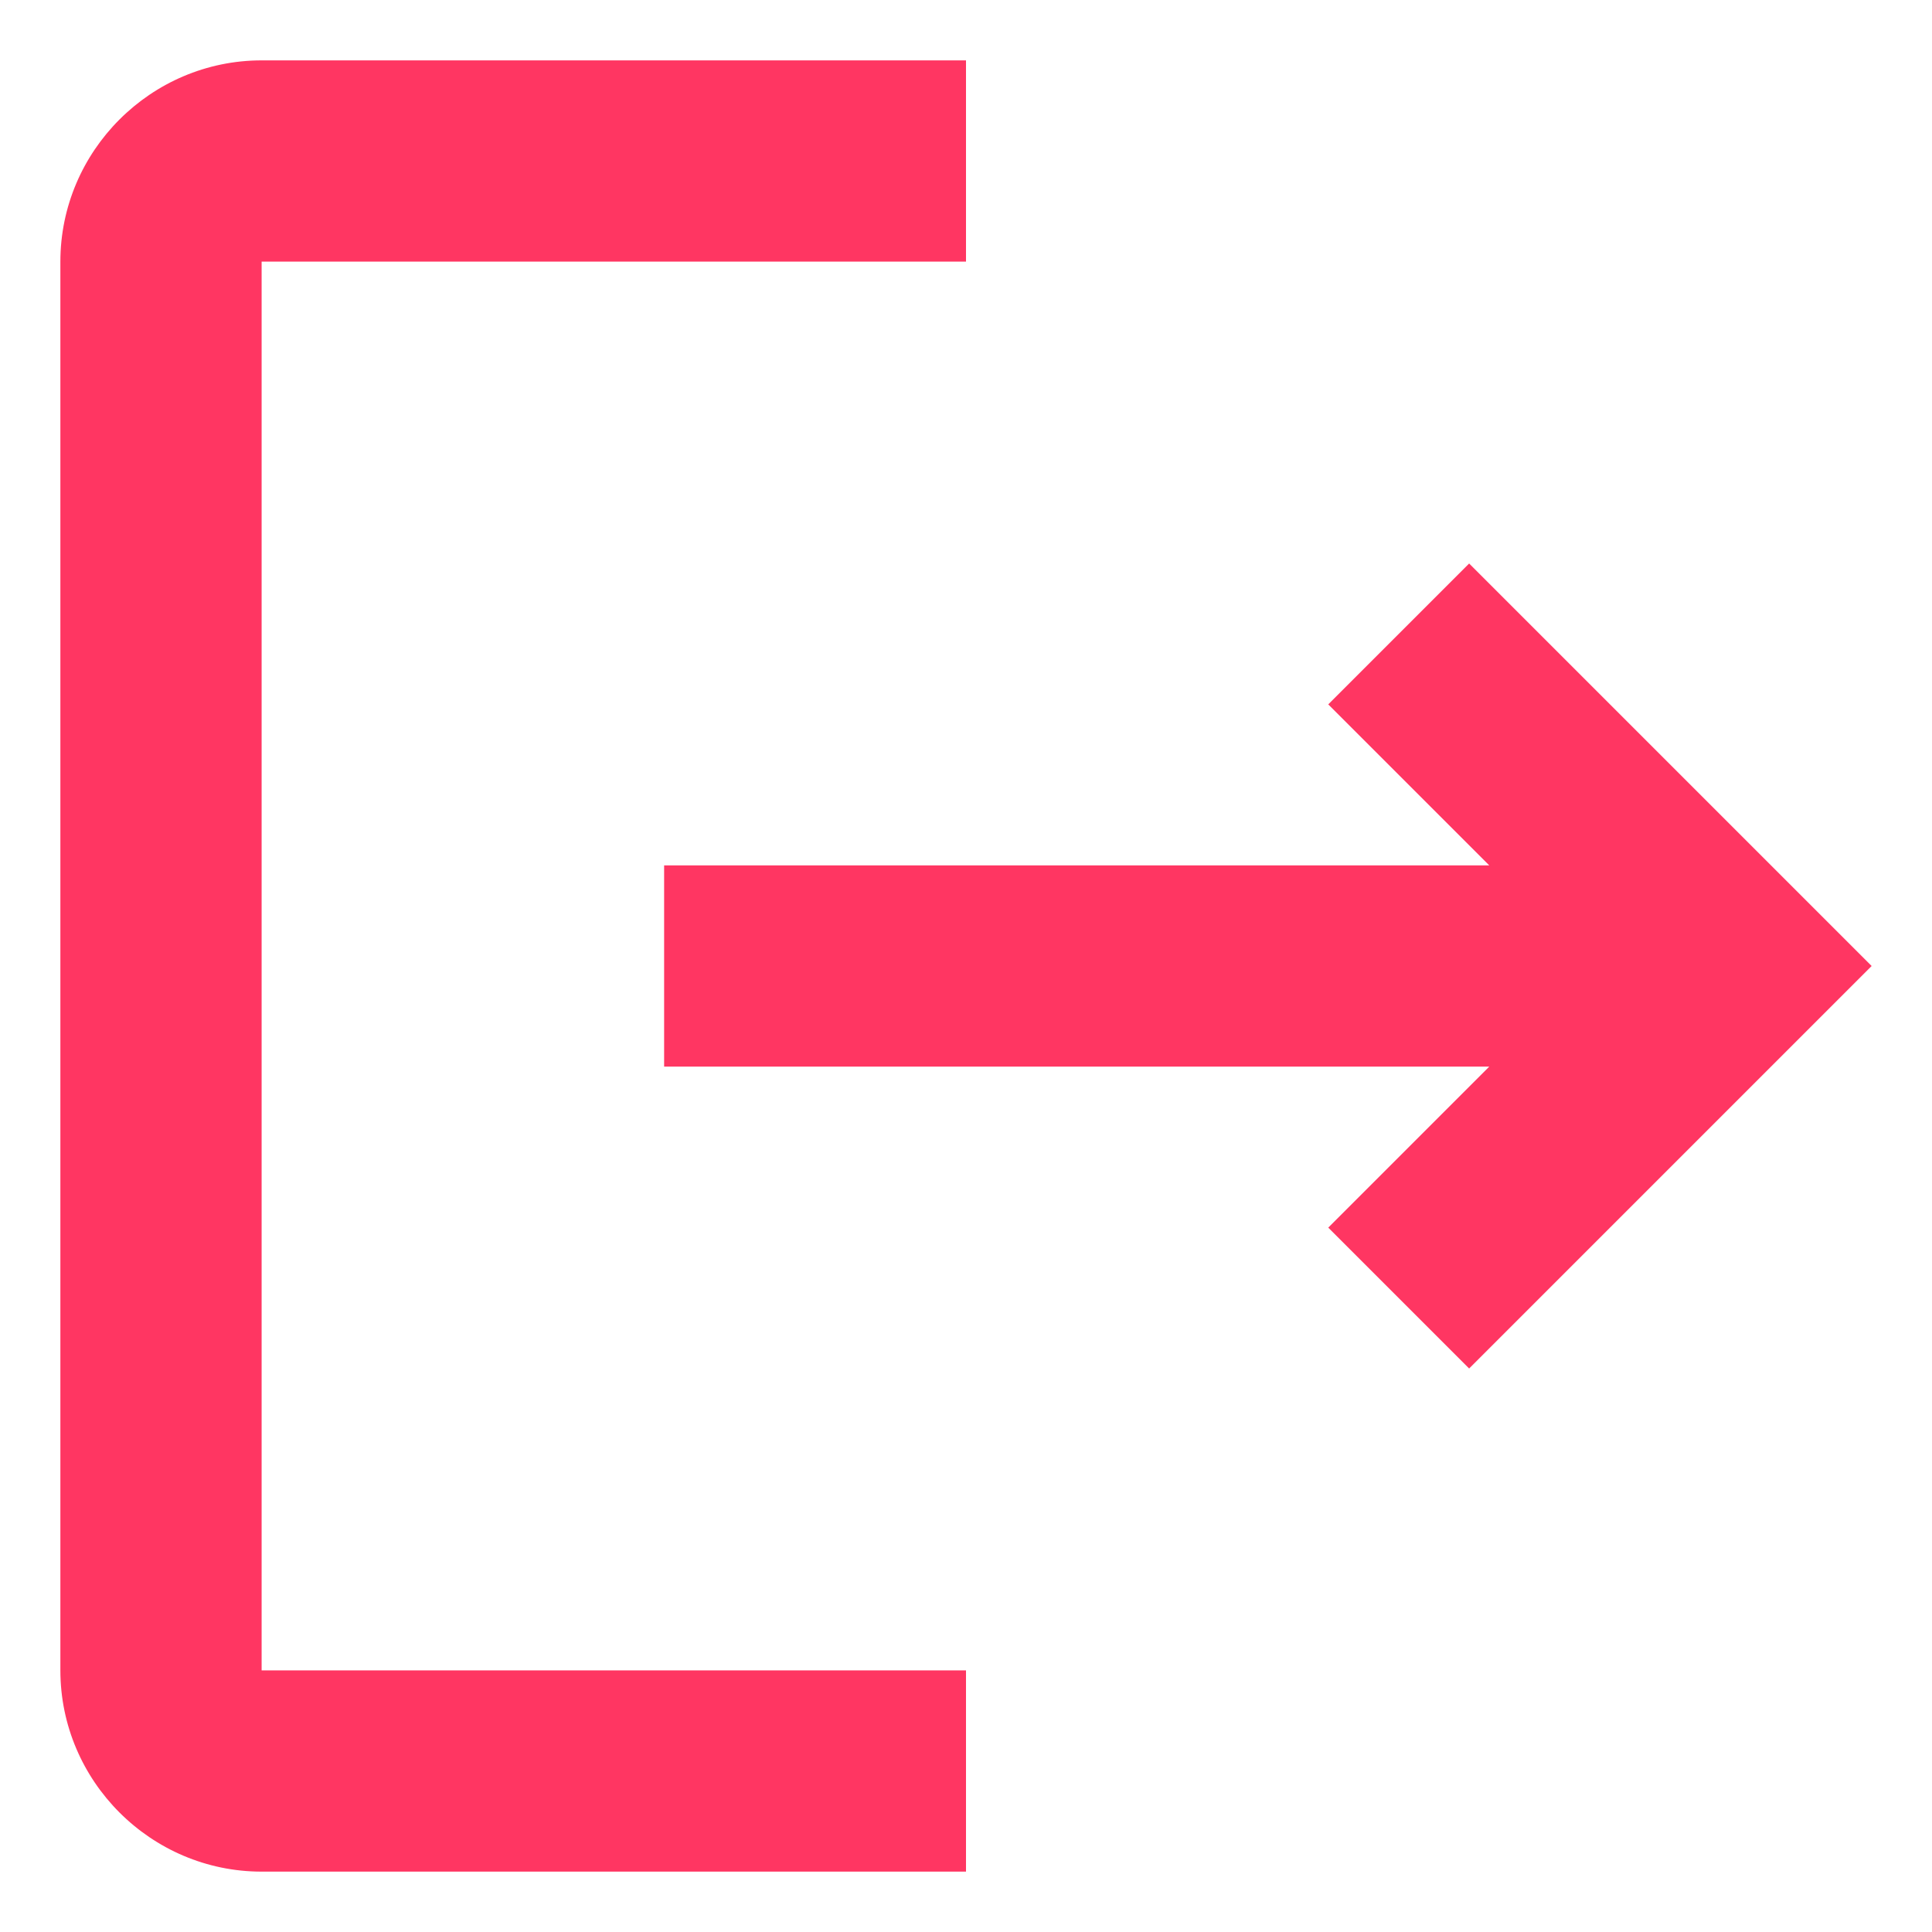
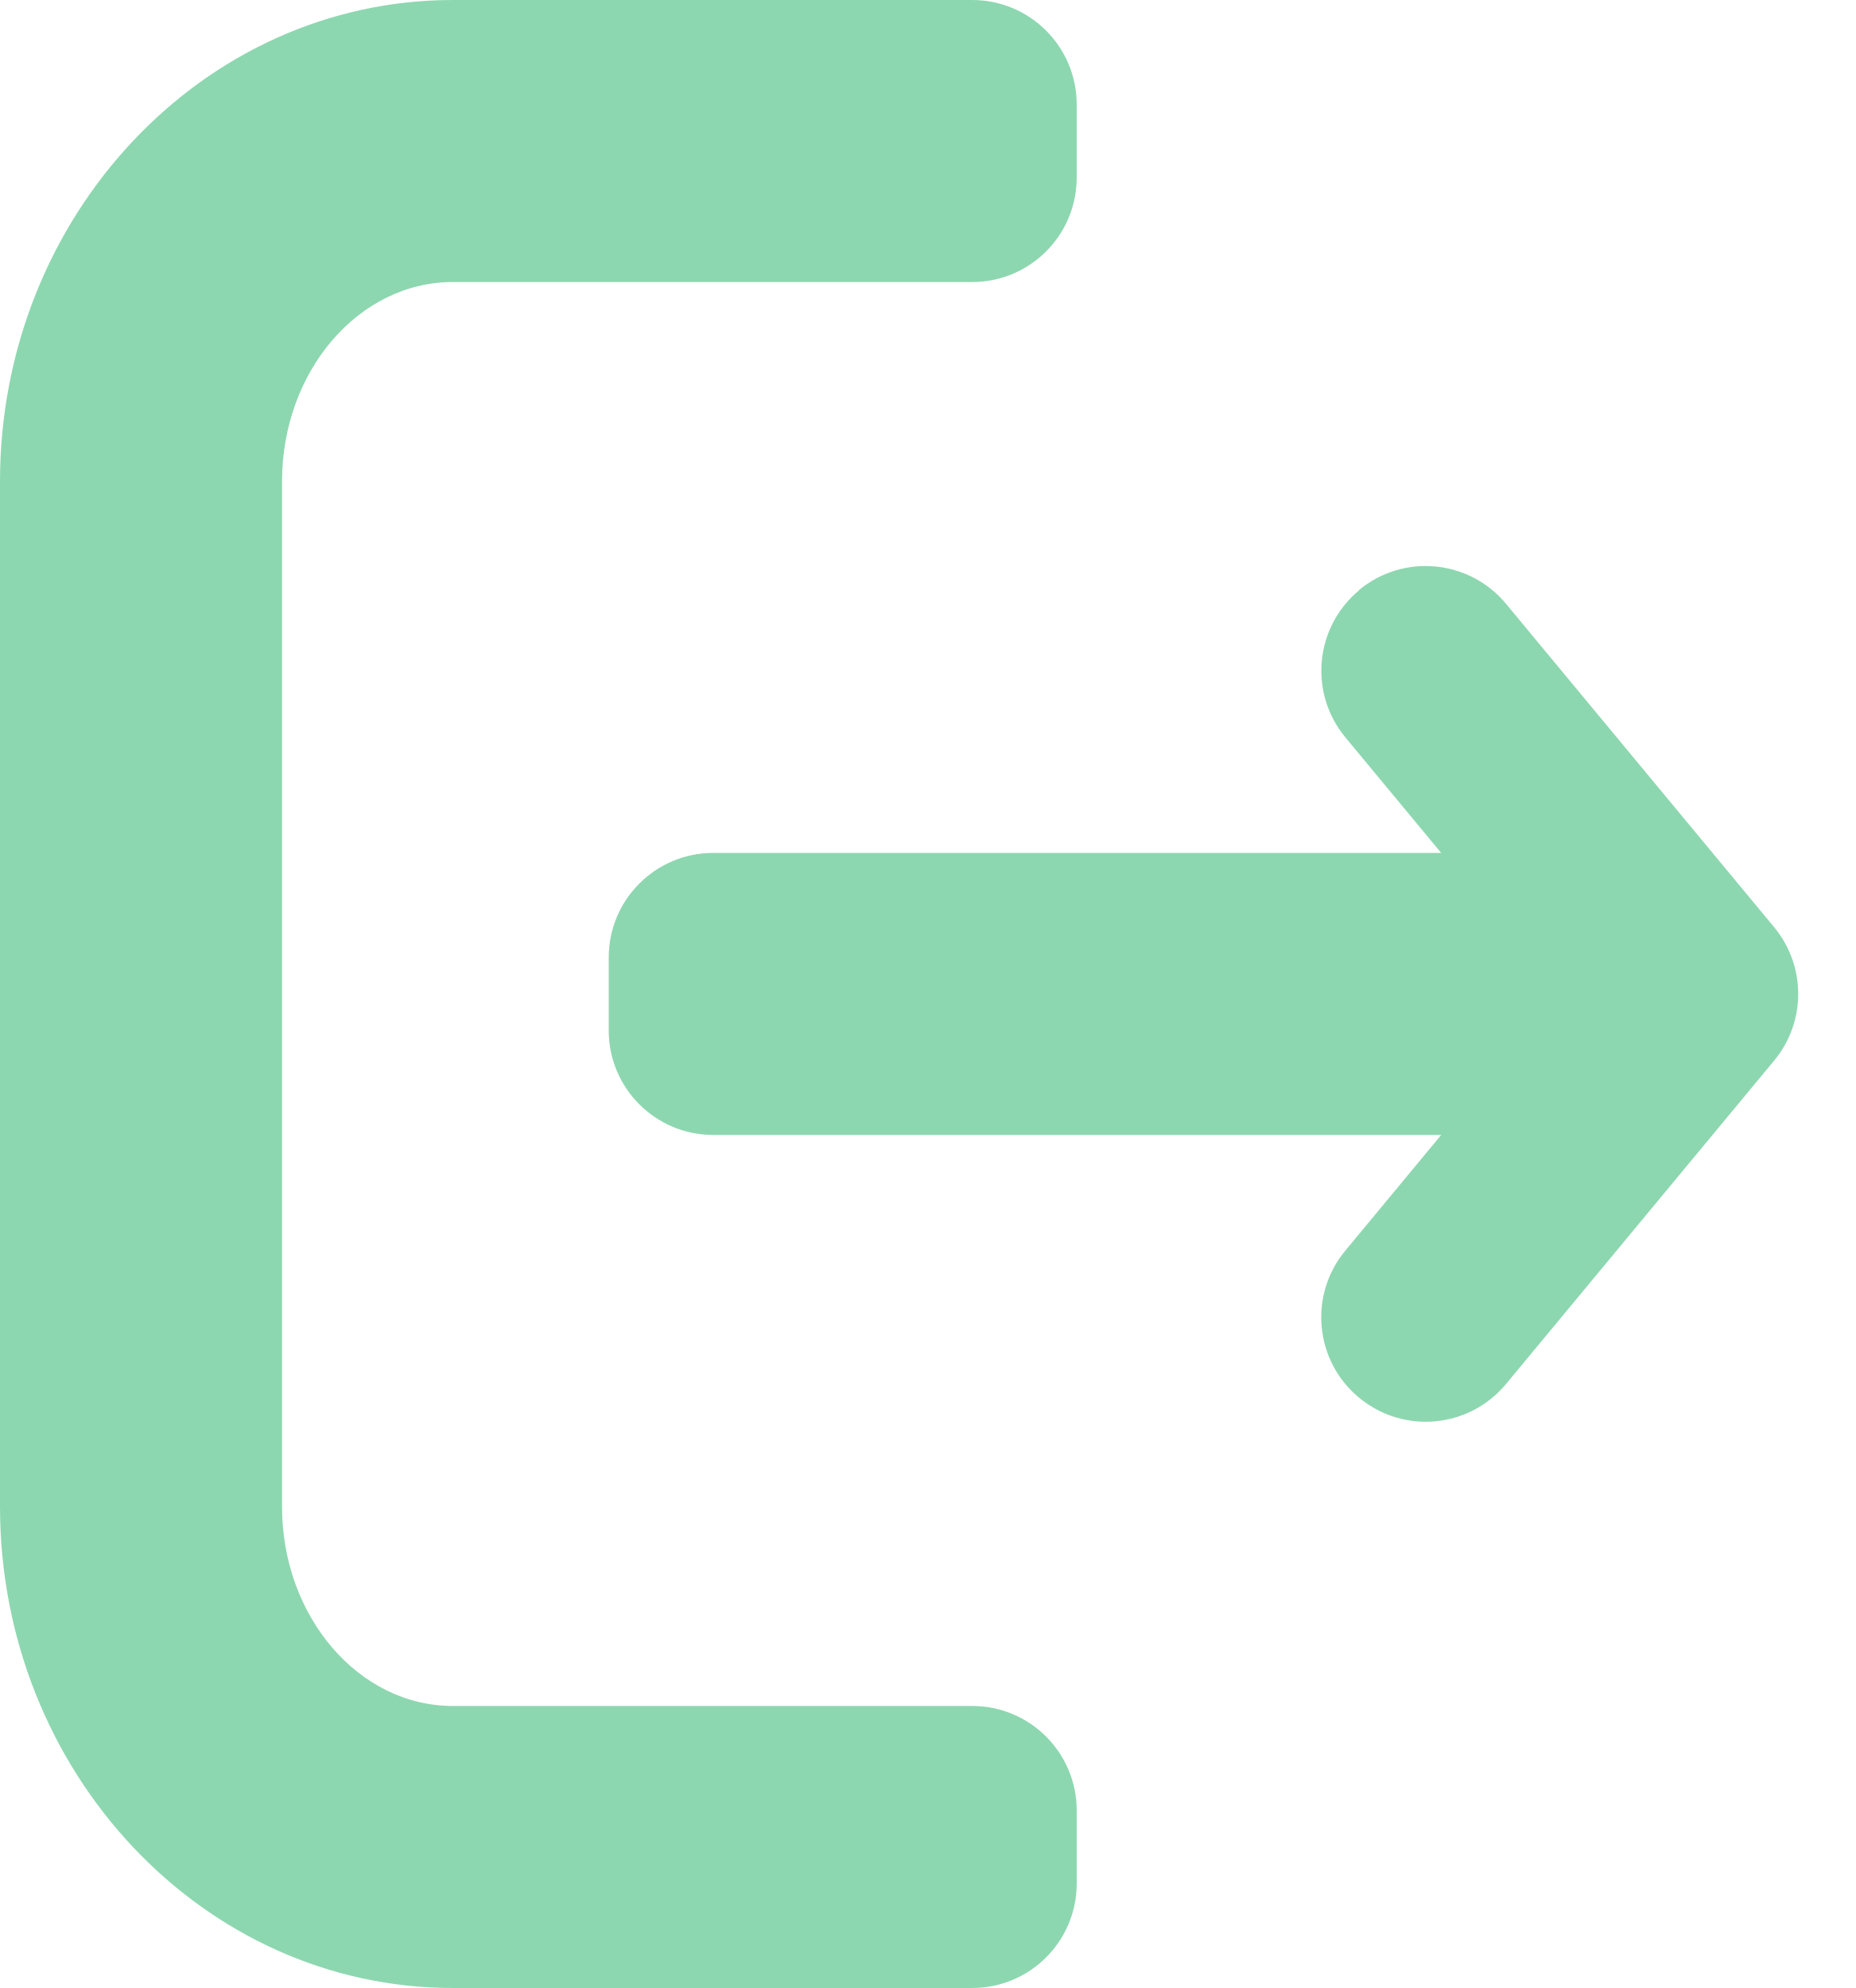
- <svg xmlns="http://www.w3.org/2000/svg" width="24" height="24" viewBox="0 0 24 24" fill="none">
-   <path d="M18.25 7L16.5 8.75L18.5 10.75H8.25V13.25H18.5L16.5 15.25L18.25 17L23.25 12L18.25 7ZM3.25 3.25H12V0.75H3.25C1.875 0.75 0.75 1.875 0.75 3.25V20.75C0.75 22.125 1.875 23.25 3.25 23.25H12V20.75H3.25V3.25Z" fill="#FF3662" />
+ <svg xmlns="http://www.w3.org/2000/svg" width="28" height="30" viewBox="0 0 28 30" fill="none">
+   <path d="M4.256 22.735V7.265C4.256 5.605 5.411 4.256 6.833 4.256H14.671C15.542 4.256 16.248 3.55 16.248 2.68V1.576C16.248 0.706 15.542 0 14.671 0H6.833C3.066 0 0 3.26 0 7.265V22.735C0 26.742 3.066 30 6.833 30H14.671C15.542 30 16.248 29.294 16.248 28.424V27.32C16.248 26.45 15.542 25.744 14.671 25.744H6.833C5.411 25.744 4.256 24.393 4.256 22.735Z" fill="#8DD7B0" />
+   <path d="M20.51 8.907C19.84 9.464 19.747 10.457 20.302 11.127L21.748 12.871H10.762C9.892 12.871 9.186 13.578 9.186 14.448V15.551C9.186 16.421 9.892 17.127 10.762 17.127H21.748L20.302 18.872C19.745 19.542 19.838 20.537 20.508 21.091C21.178 21.648 22.172 21.555 22.727 20.885L26.773 16.005C27.257 15.422 27.257 14.577 26.773 13.992L22.727 9.112C22.171 8.442 21.178 8.349 20.508 8.904L20.51 8.907Z" fill="#8DD7B0" />
</svg>
